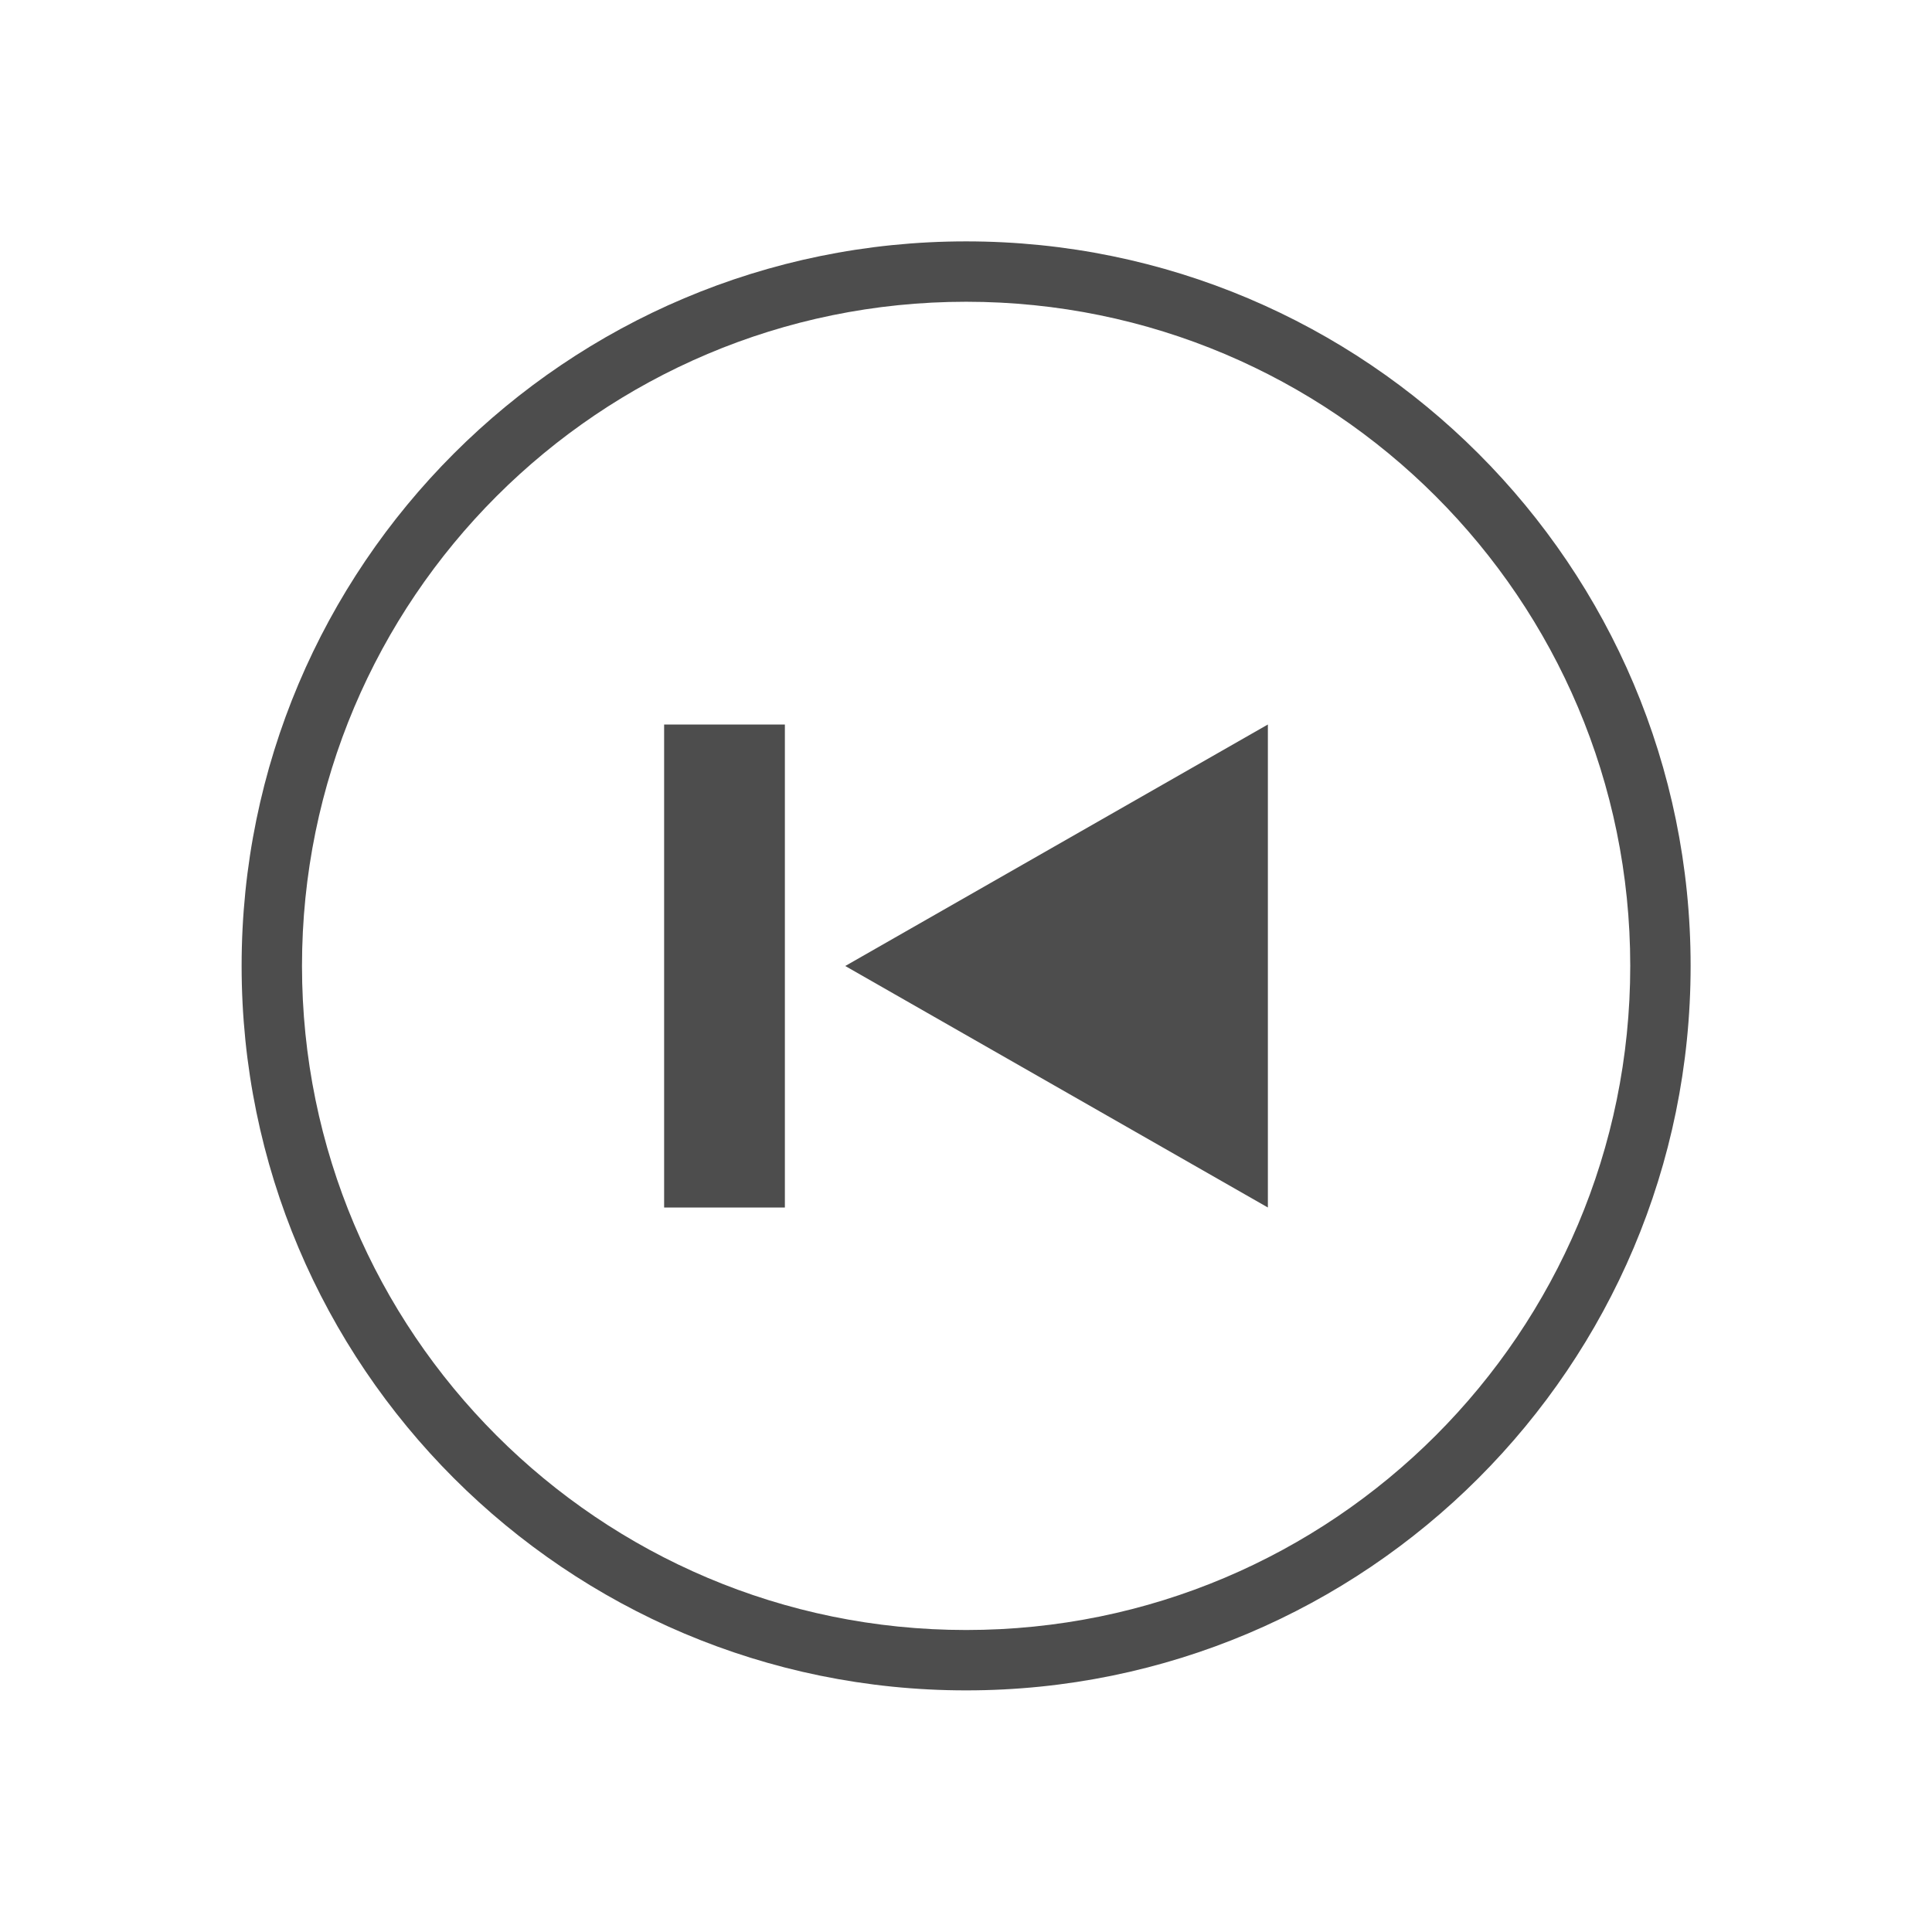
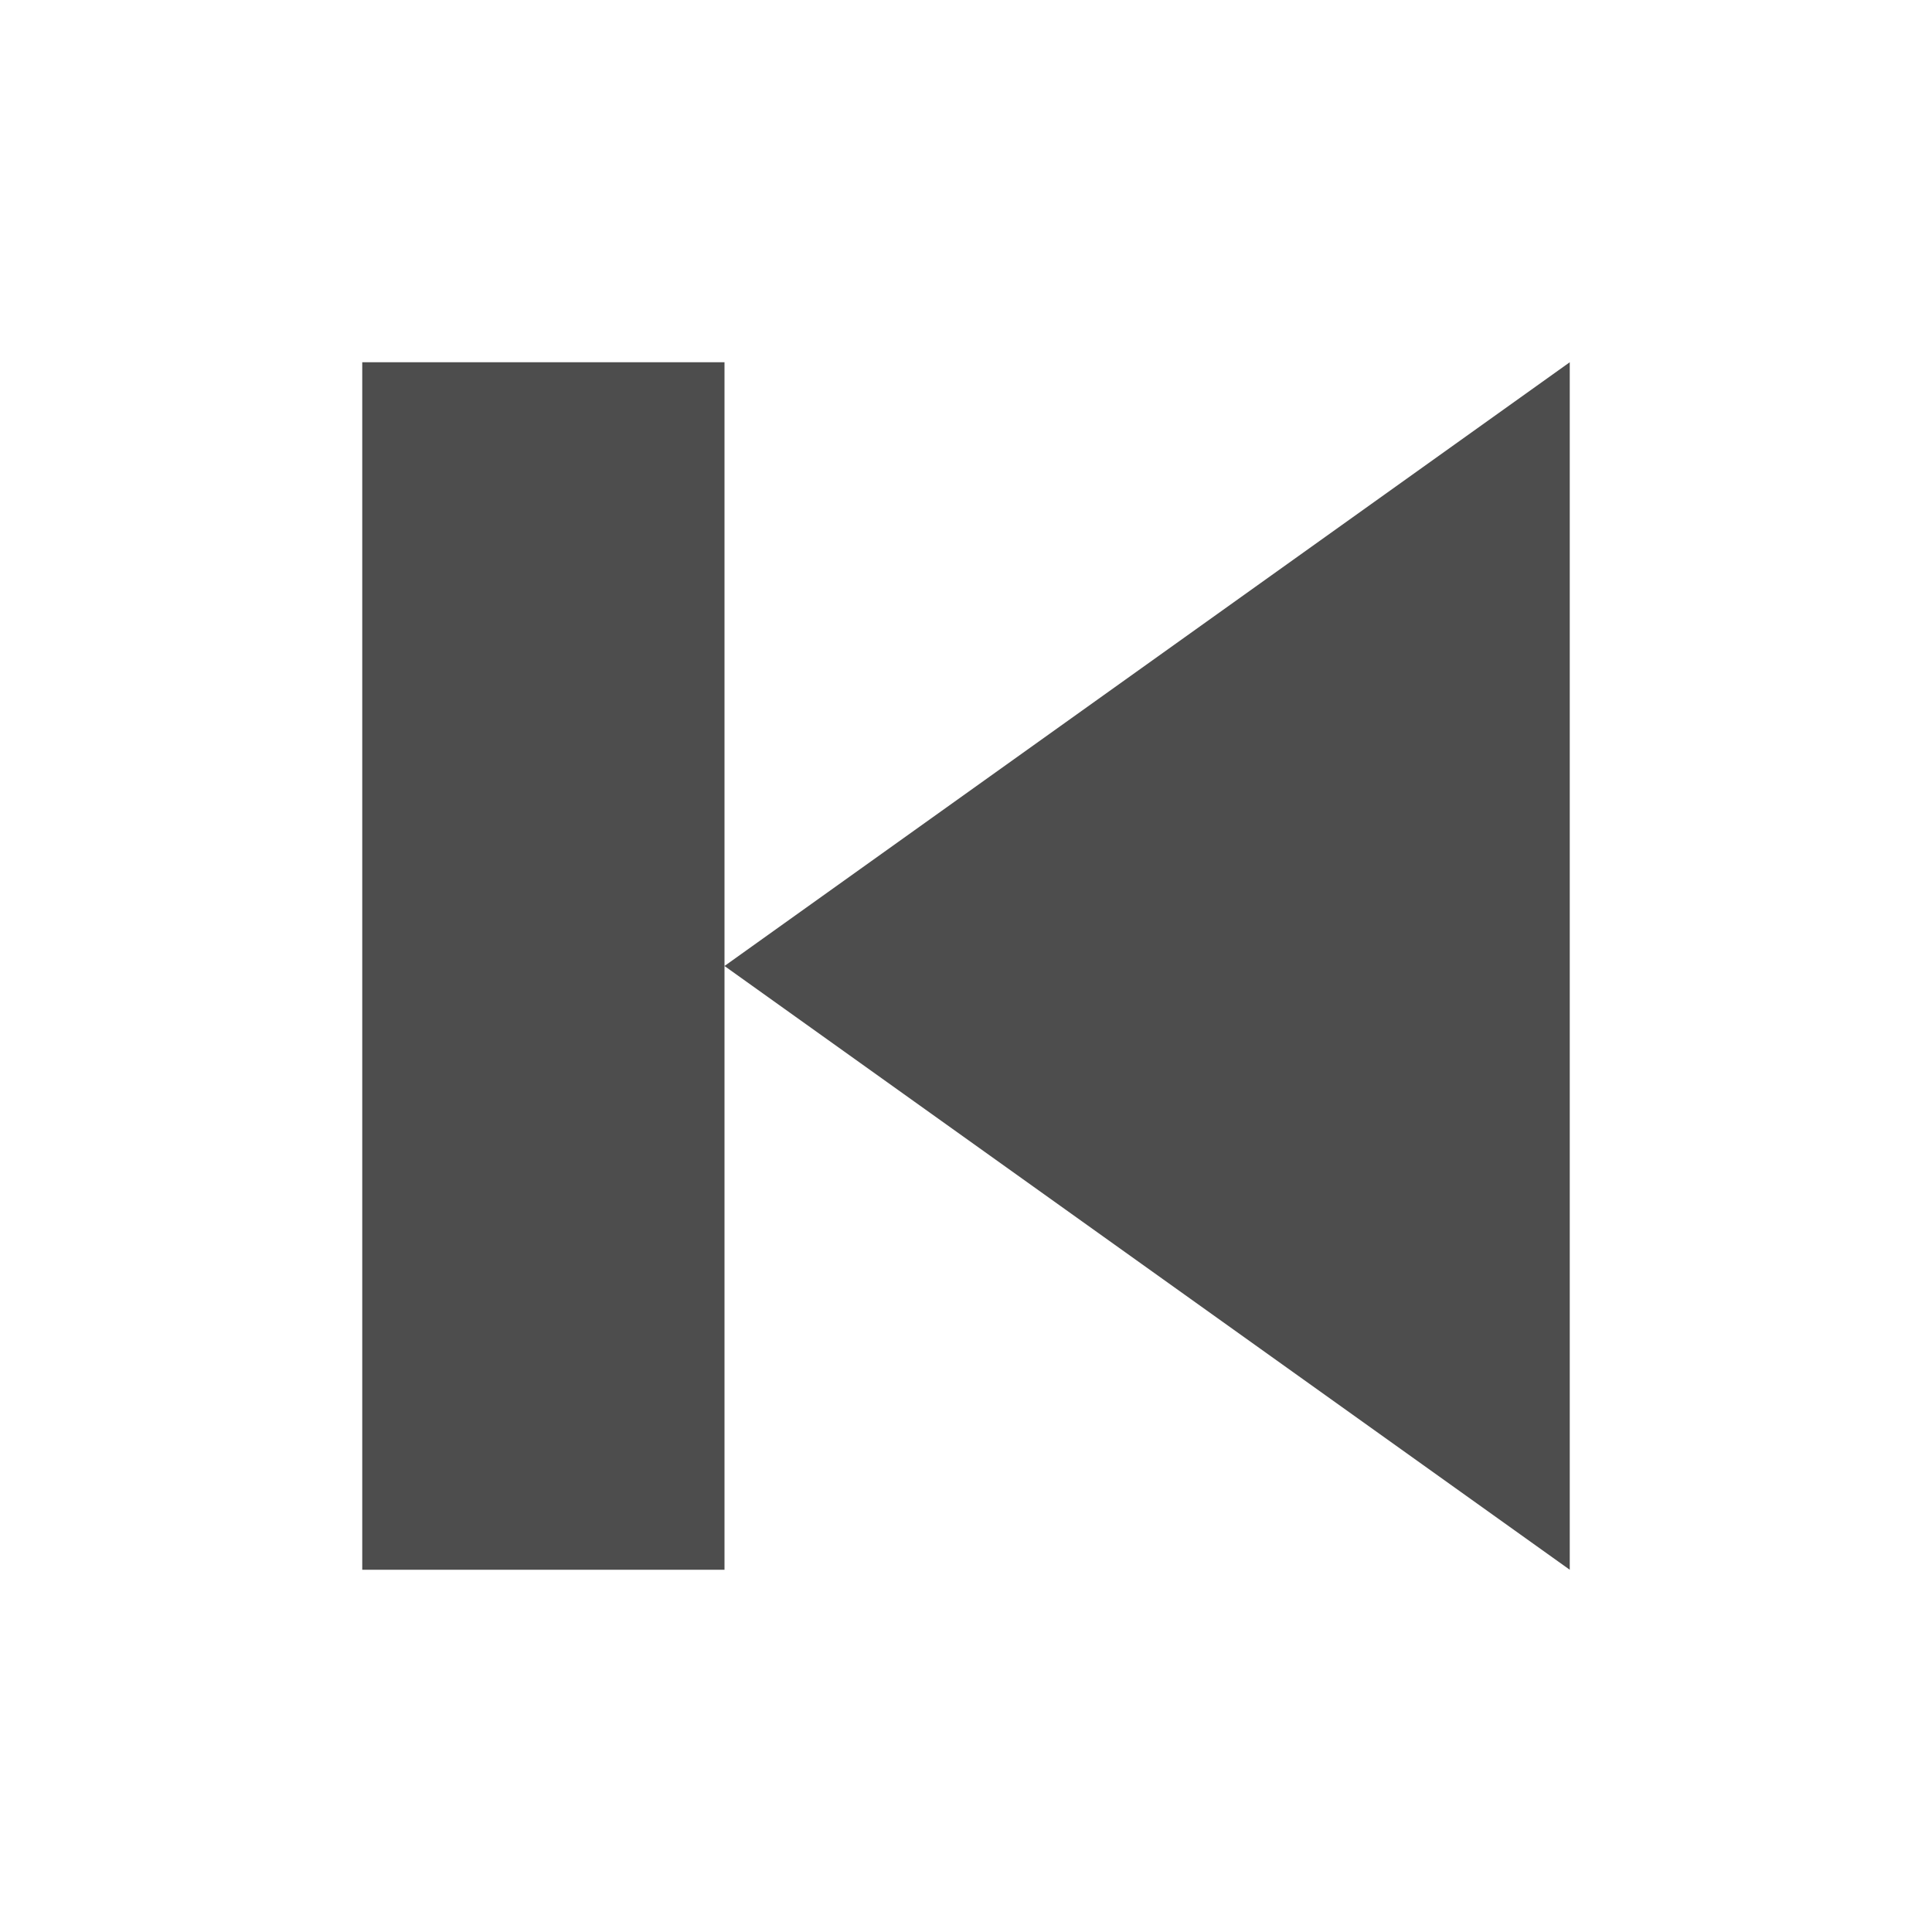
- <svg xmlns="http://www.w3.org/2000/svg" viewBox="0 0 32 32">
+ <svg xmlns="http://www.w3.org/2000/svg" viewBox="0 0 16 16">
  <defs id="defs3051">
    <style type="text/css" id="current-color-scheme">
      .ColorScheme-Text {
        color:#4d4d4d;
      }
      </style>
  </defs>
-   <path style="fill:currentColor;fill-opacity:1;stroke:none" d="M 16.002 3.998 A 12 12 0 0 0 4.002 15.998 A 12 12 0 0 0 16.002 27.998 A 12 12 0 0 0 28.002 15.998 A 12 12 0 0 0 16.002 3.998 z M 16.002 4.998 A 11 11 0 0 1 27.002 15.998 A 11 11 0 0 1 16.002 26.998 A 11 11 0 0 1 5.002 15.998 A 11 11 0 0 1 16.002 4.998 z M 11 12 L 11 20 L 13 20 L 13 12 L 11 12 z M 21 12 L 14 16 L 21 20 L 21 12 z " id="path92" class="ColorScheme-Text" />
+   <path style="fill:currentColor;fill-opacity:1;stroke:none" d="m 3 3 0 10 3 0 0 -5 0 -5 z M 6 8 l 7 5 0 -10 z" class="ColorScheme-Text" />
</svg>
